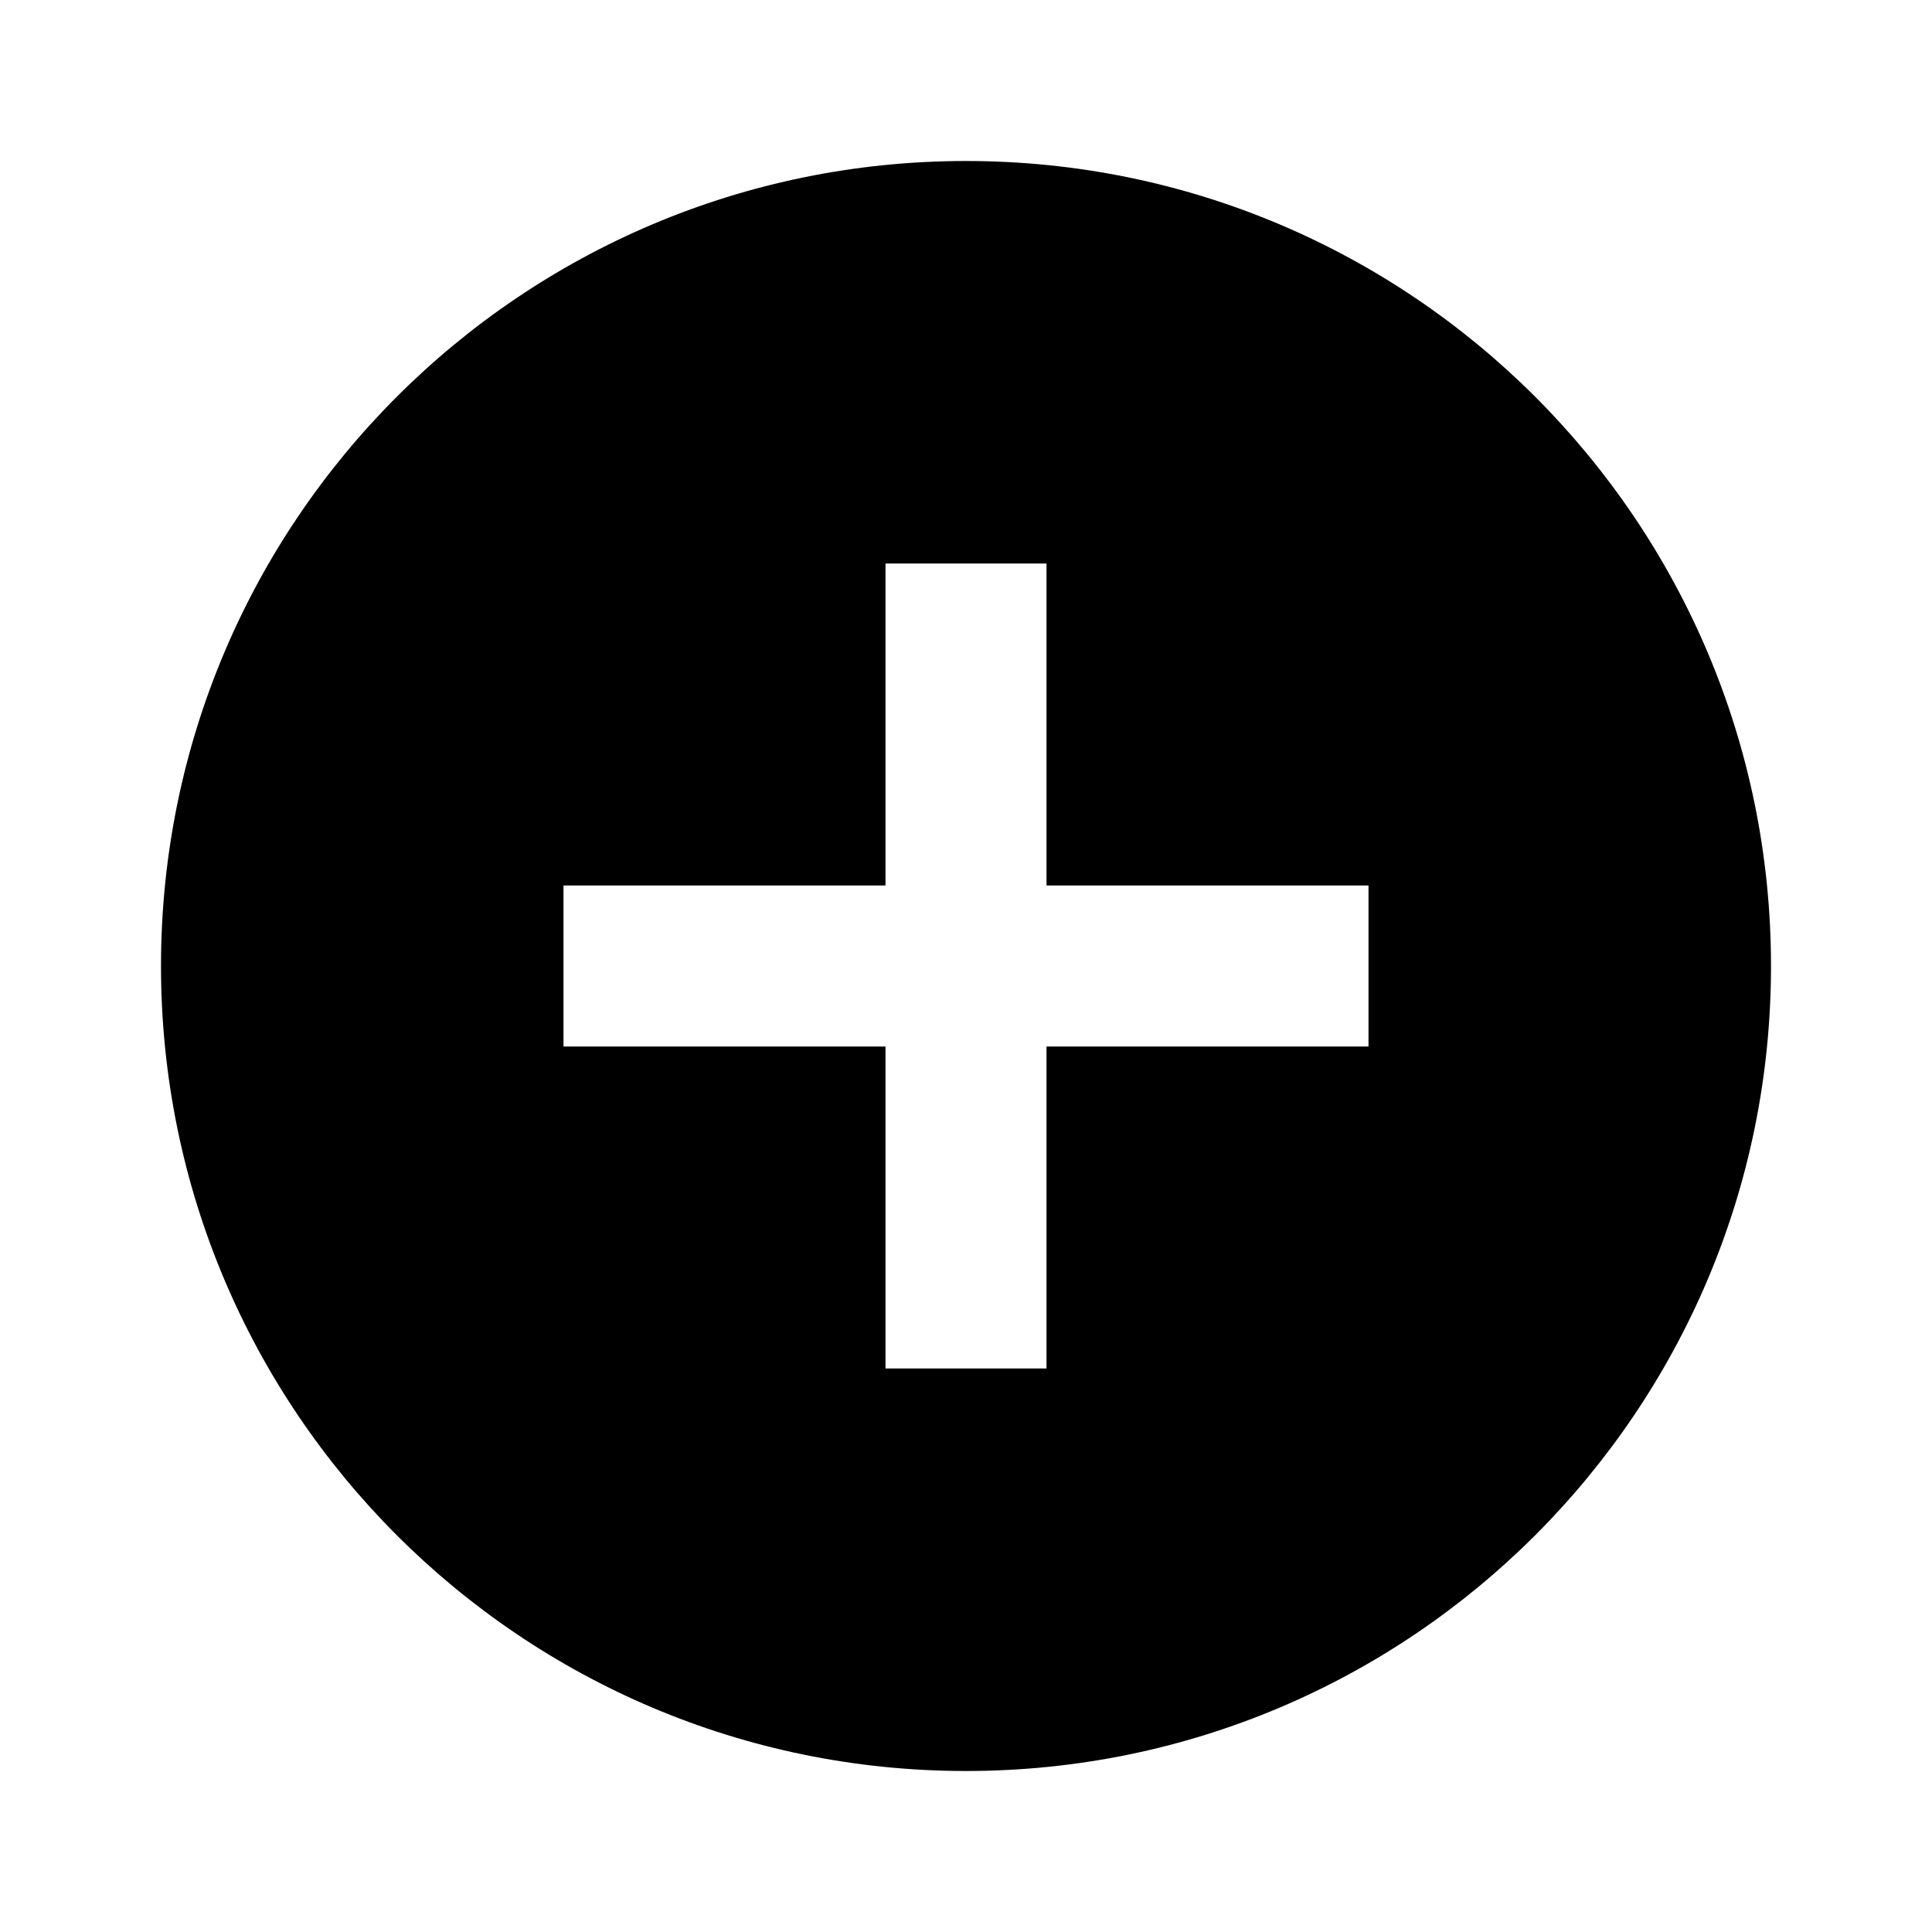
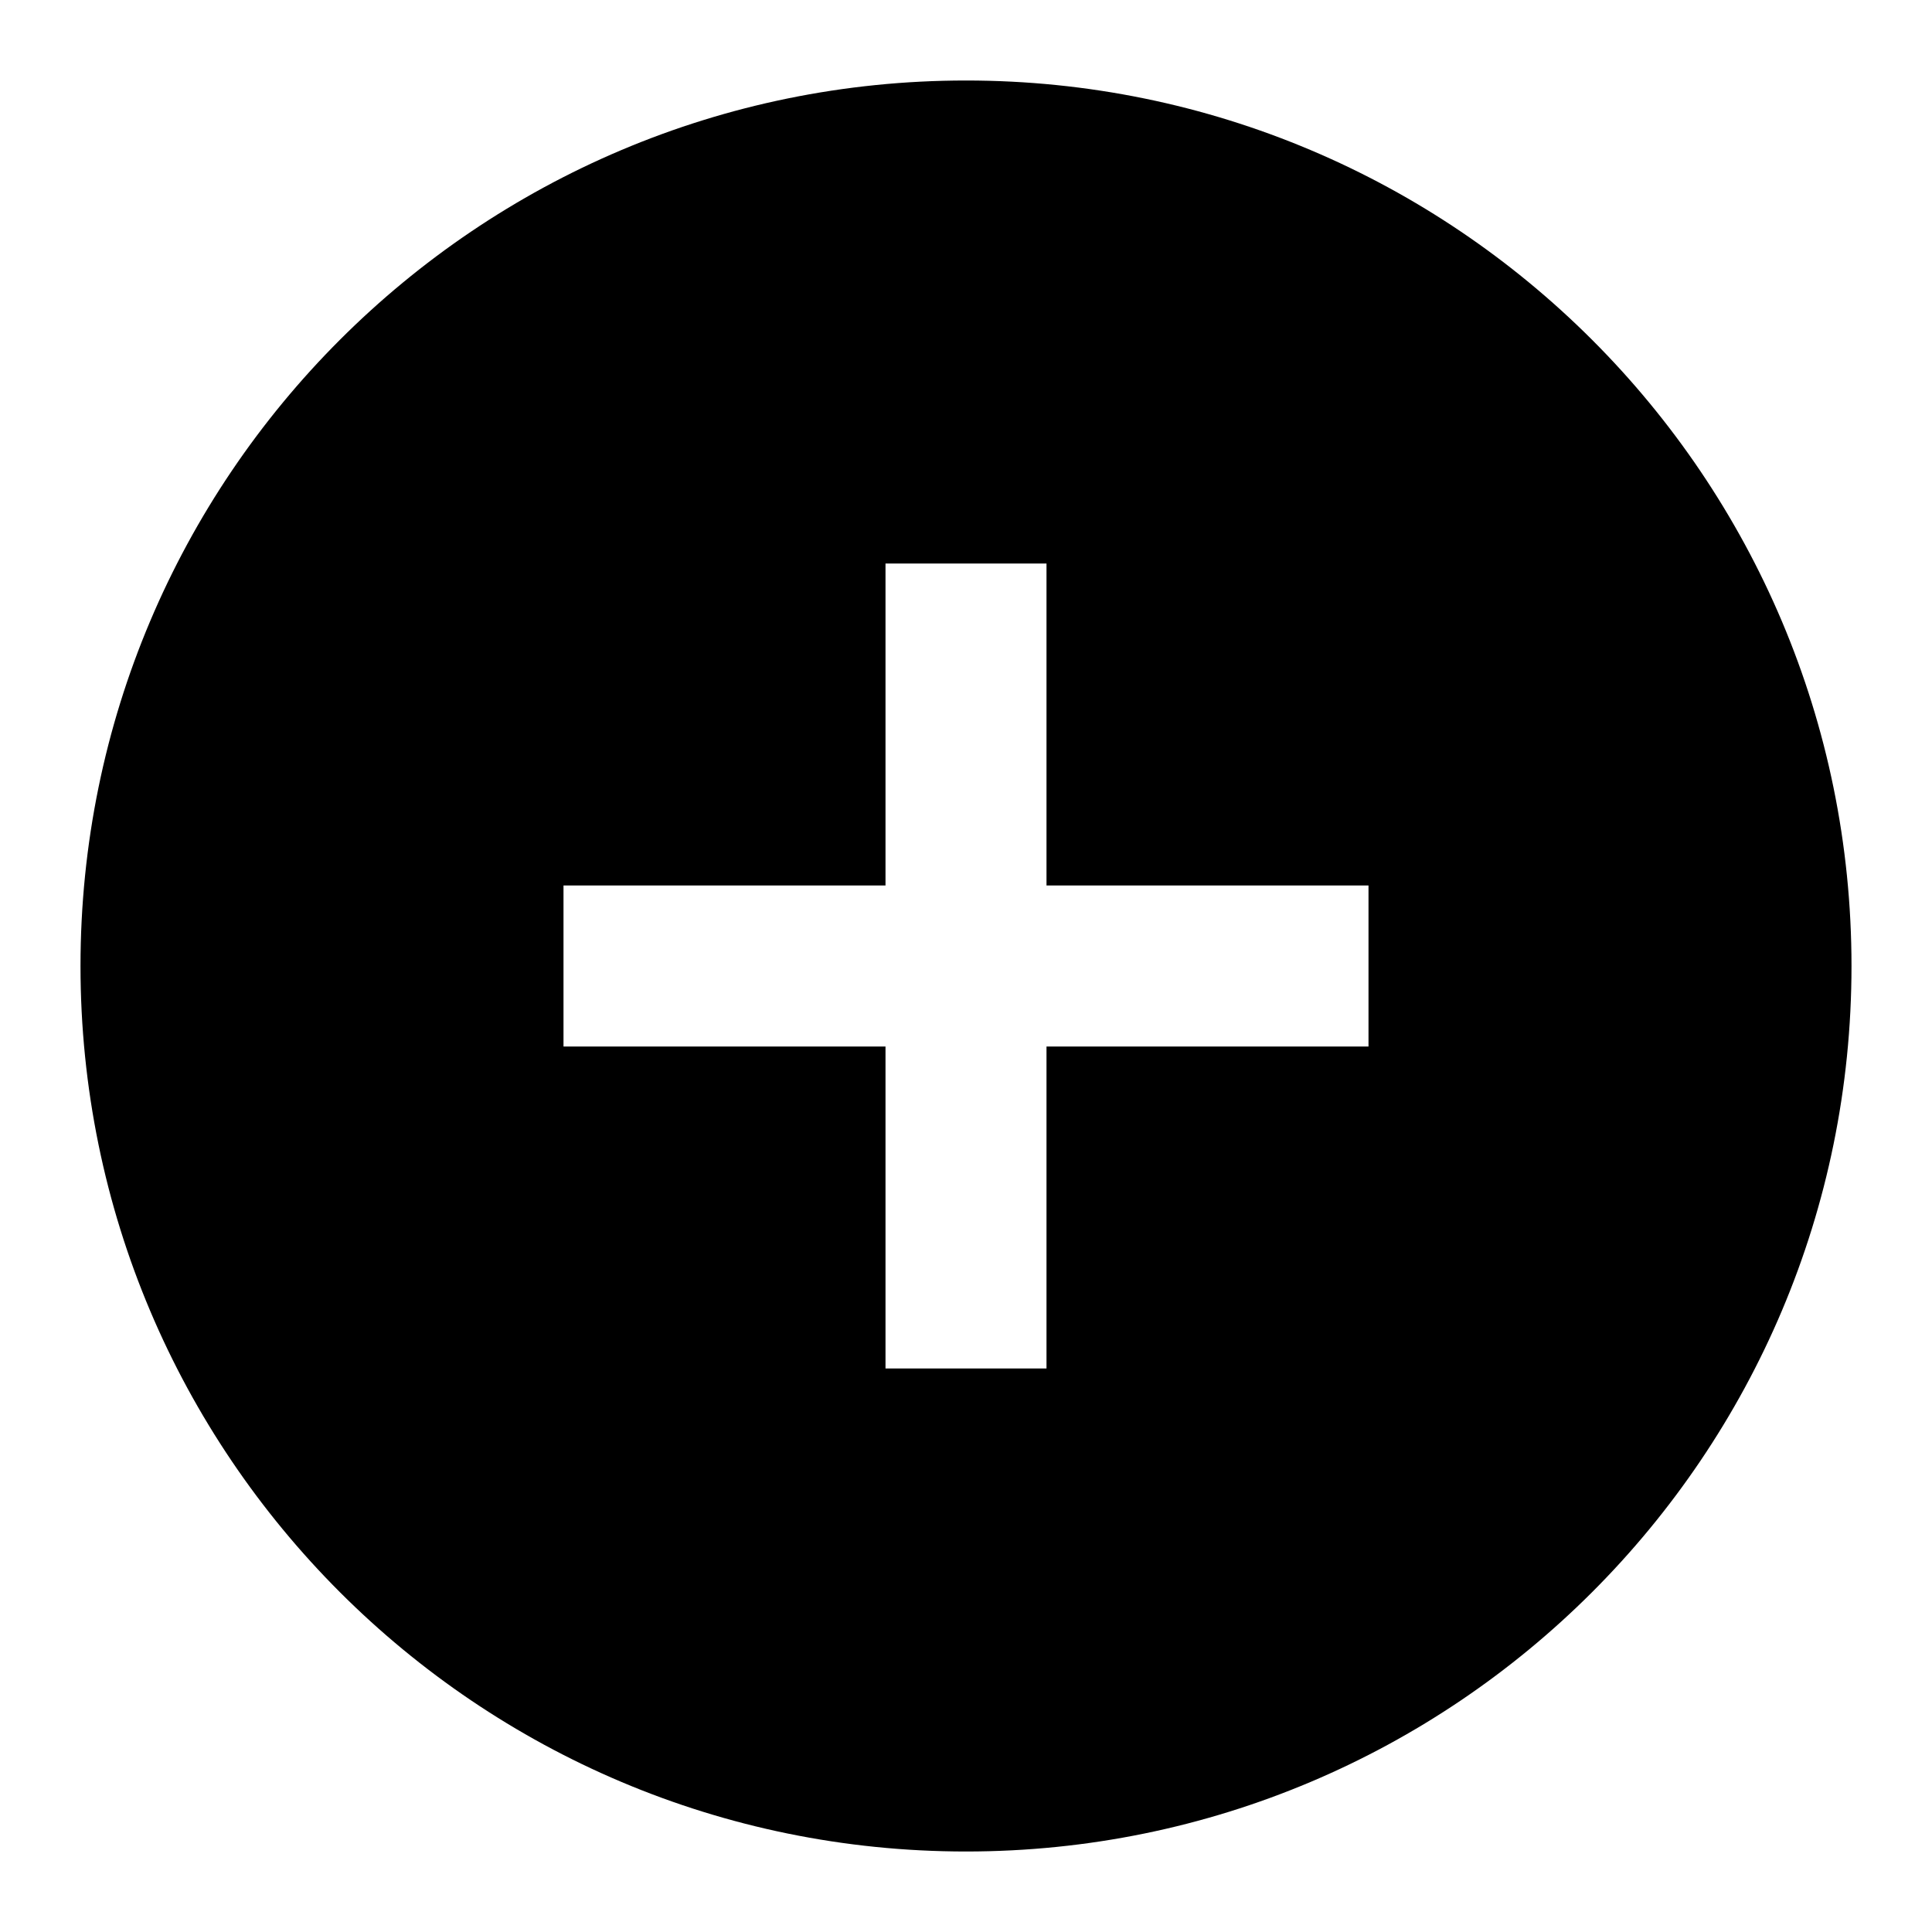
<svg xmlns="http://www.w3.org/2000/svg" viewBox="0 0 24 24" fill="none">
-   <path d="M12 22C6.477 22 2 17.523 2 12C2 6.477 6.477 2 12 2C17.523 2 22 6.477 22 12C22 17.523 17.523 22 12 22ZM11 11H7V13H11V17H13V13H17V11H13V7H11V11Z" fill="currentColor" />
+   <path fill-rule="evenodd" clip-rule="evenodd" d="M12 1C5.925 1 1 5.925 1 12C1 18.075 5.925 23 12 23C18.075 23 23 18.075 23 12C23 5.925 18.075 1 12 1ZM13 13H17V11H13V7H11V11H7V13H11V17H13V13Z" fill="currentColor" />
</svg>
